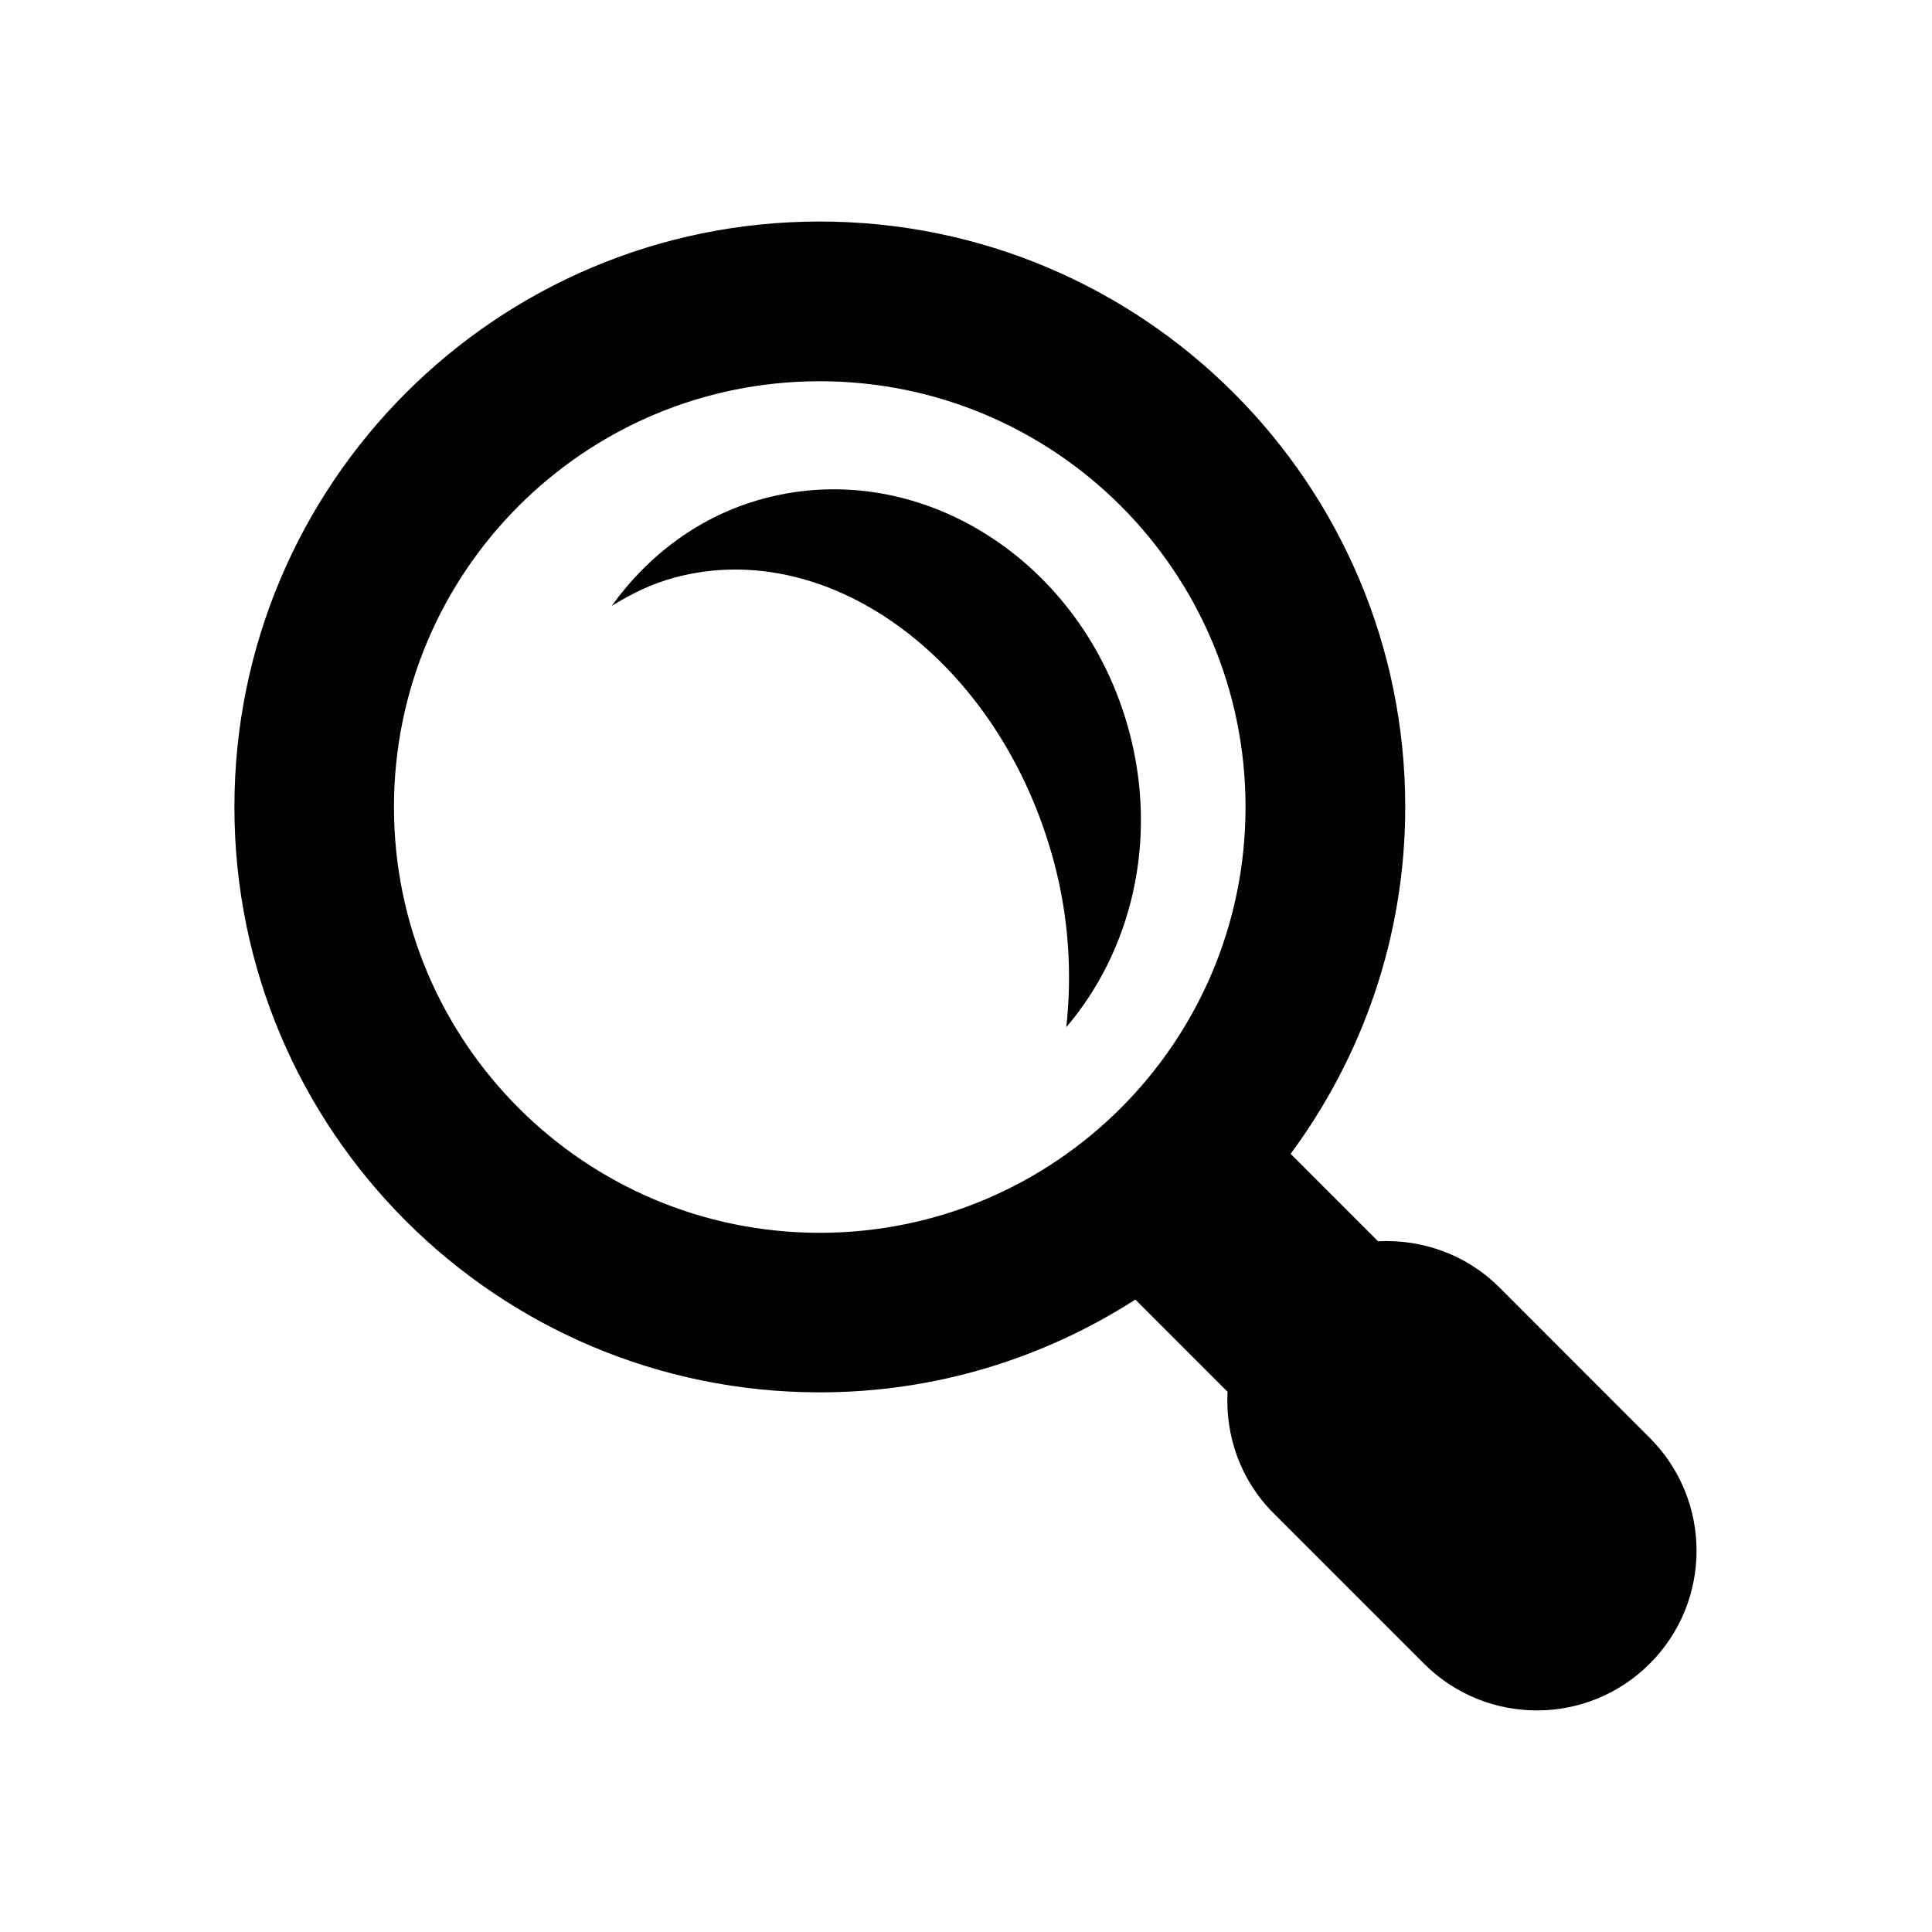
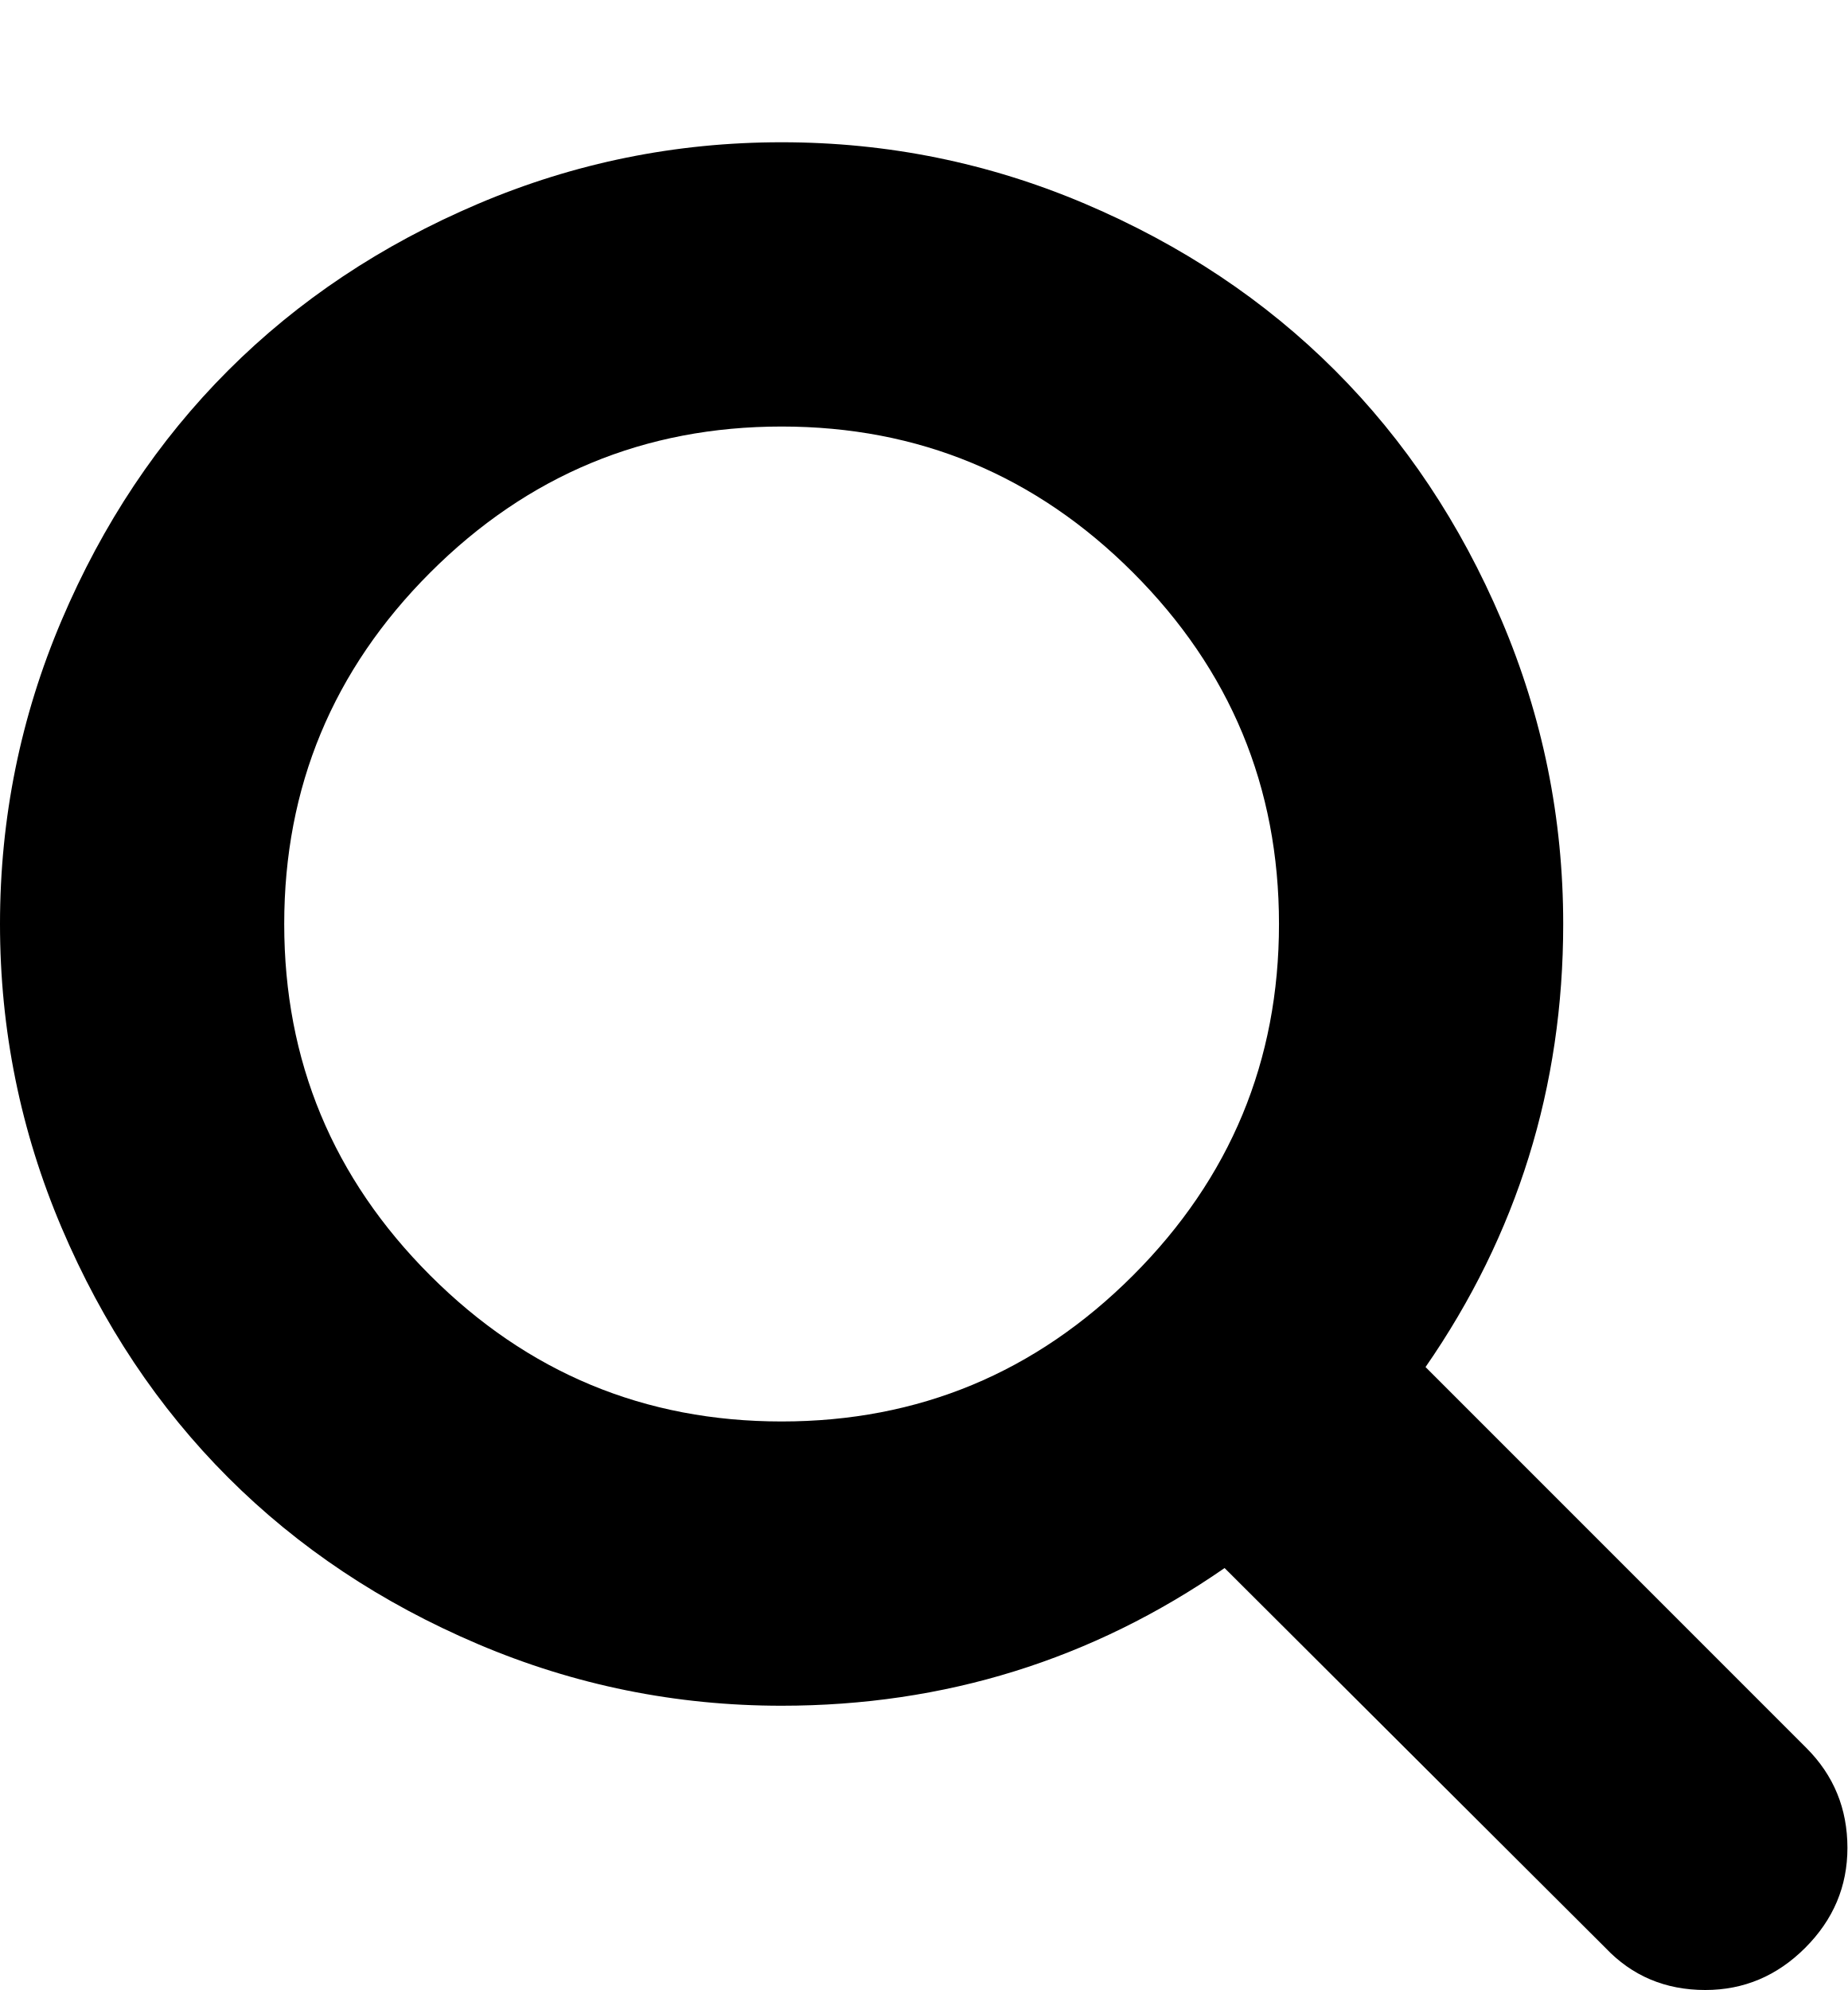
- <svg xmlns="http://www.w3.org/2000/svg" version="1.1" id="Layer_1" x="0px" y="0px" width="1000px" height="1000px" viewBox="0 0 1000 1000" enable-background="new 0 0 1000 1000" xml:space="preserve">
-   <path fill-rule="evenodd" clip-rule="evenodd" fill="#020202" d="M853.921,861.106c-32.282,32.281-84.578,32.281-116.859,0  L659.155,783.2c-17.244-17.243-24.965-40.163-23.78-62.814l-47.724-47.723c-47.185,30.291-103.18,48.019-163.357,48.019  c-167.38,0-302.963-135.663-302.963-302.962c0-167.394,135.583-303.057,302.963-303.057c167.393,0,303.056,135.663,303.056,303.057  c0,67.253-22.22,129.261-59.317,179.513l45.248,45.247c22.57-1.13,45.49,6.618,62.734,23.835l77.906,77.933  C886.202,776.529,886.202,828.825,853.921,861.106L853.921,861.106z M424.294,197.331c-121.675,0-220.376,98.62-220.376,220.389  c0,121.675,98.701,220.375,220.376,220.375c121.688,0,220.389-98.7,220.389-220.375  C644.683,295.951,545.981,197.331,424.294,197.331L424.294,197.331z M545.471,445.952  c-27.588-102.884-115.42-168.725-196.245-147.015c-11.77,3.12-22.489,8.446-32.631,14.688  c19.086-26.471,45.826-46.768,78.686-55.564c80.812-21.709,165.523,32.228,189.144,120.41  c15.279,56.91,1.021,113.887-32.497,153.176C554.859,504.342,553.38,475.329,545.471,445.952L545.471,445.952z" />
+ <svg xmlns="http://www.w3.org/2000/svg" height="1000" width="928.571">
+   <path d="M642.816 464.32q0 -103.23 -73.377 -176.607t-176.607 -73.377 -176.607 73.377 -73.377 176.607 73.377 176.607 176.607 73.377 176.607 -73.377 73.377 -176.607zm285.696 464.256q0 29.016 -21.204 50.22t-50.22 21.204q-30.132 0 -50.22 -21.204l-191.394 -190.836q-99.882 69.192 -222.642 69.192 -79.794 0 -152.613 -30.969t-125.55 -83.7 -83.7 -125.55 -30.969 -152.613 30.969 -152.613 83.7 -125.55 125.55 -83.7 152.613 -30.969 152.613 30.969 125.55 83.7 83.7 125.55 30.969 152.613q0 122.76 -69.192 222.642l191.394 191.394q20.646 20.646 20.646 50.22z" />
</svg>
